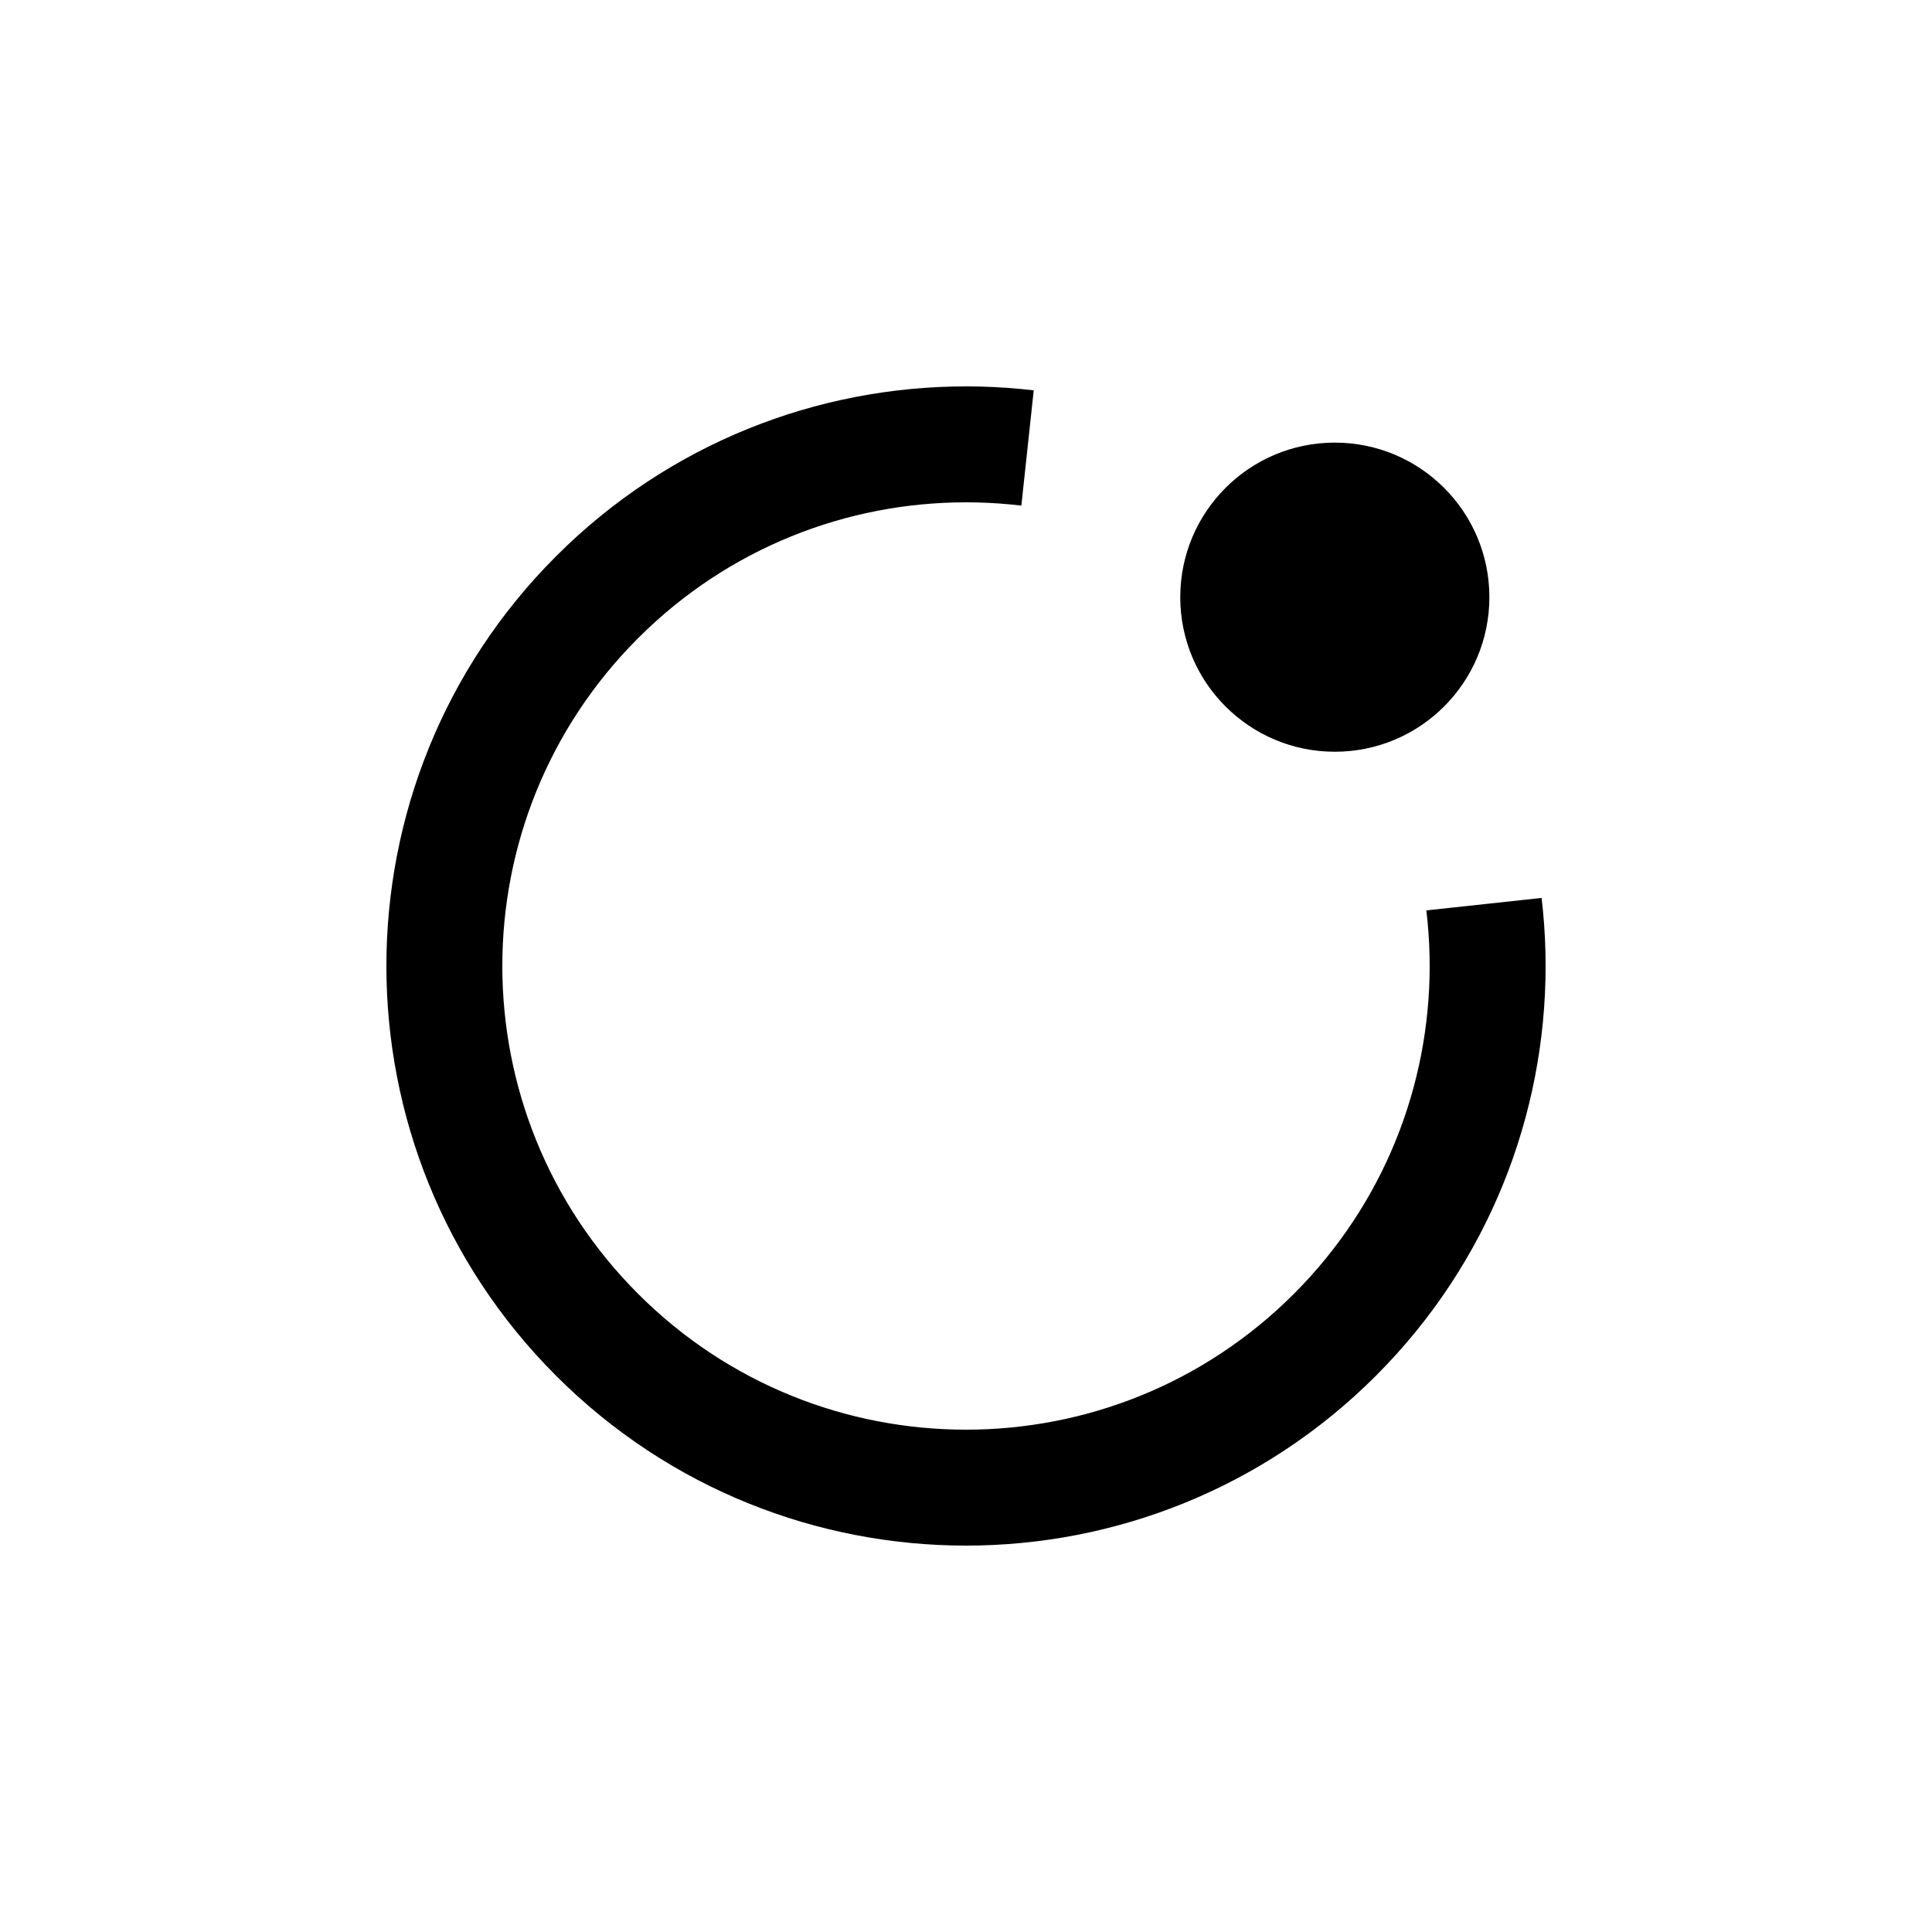
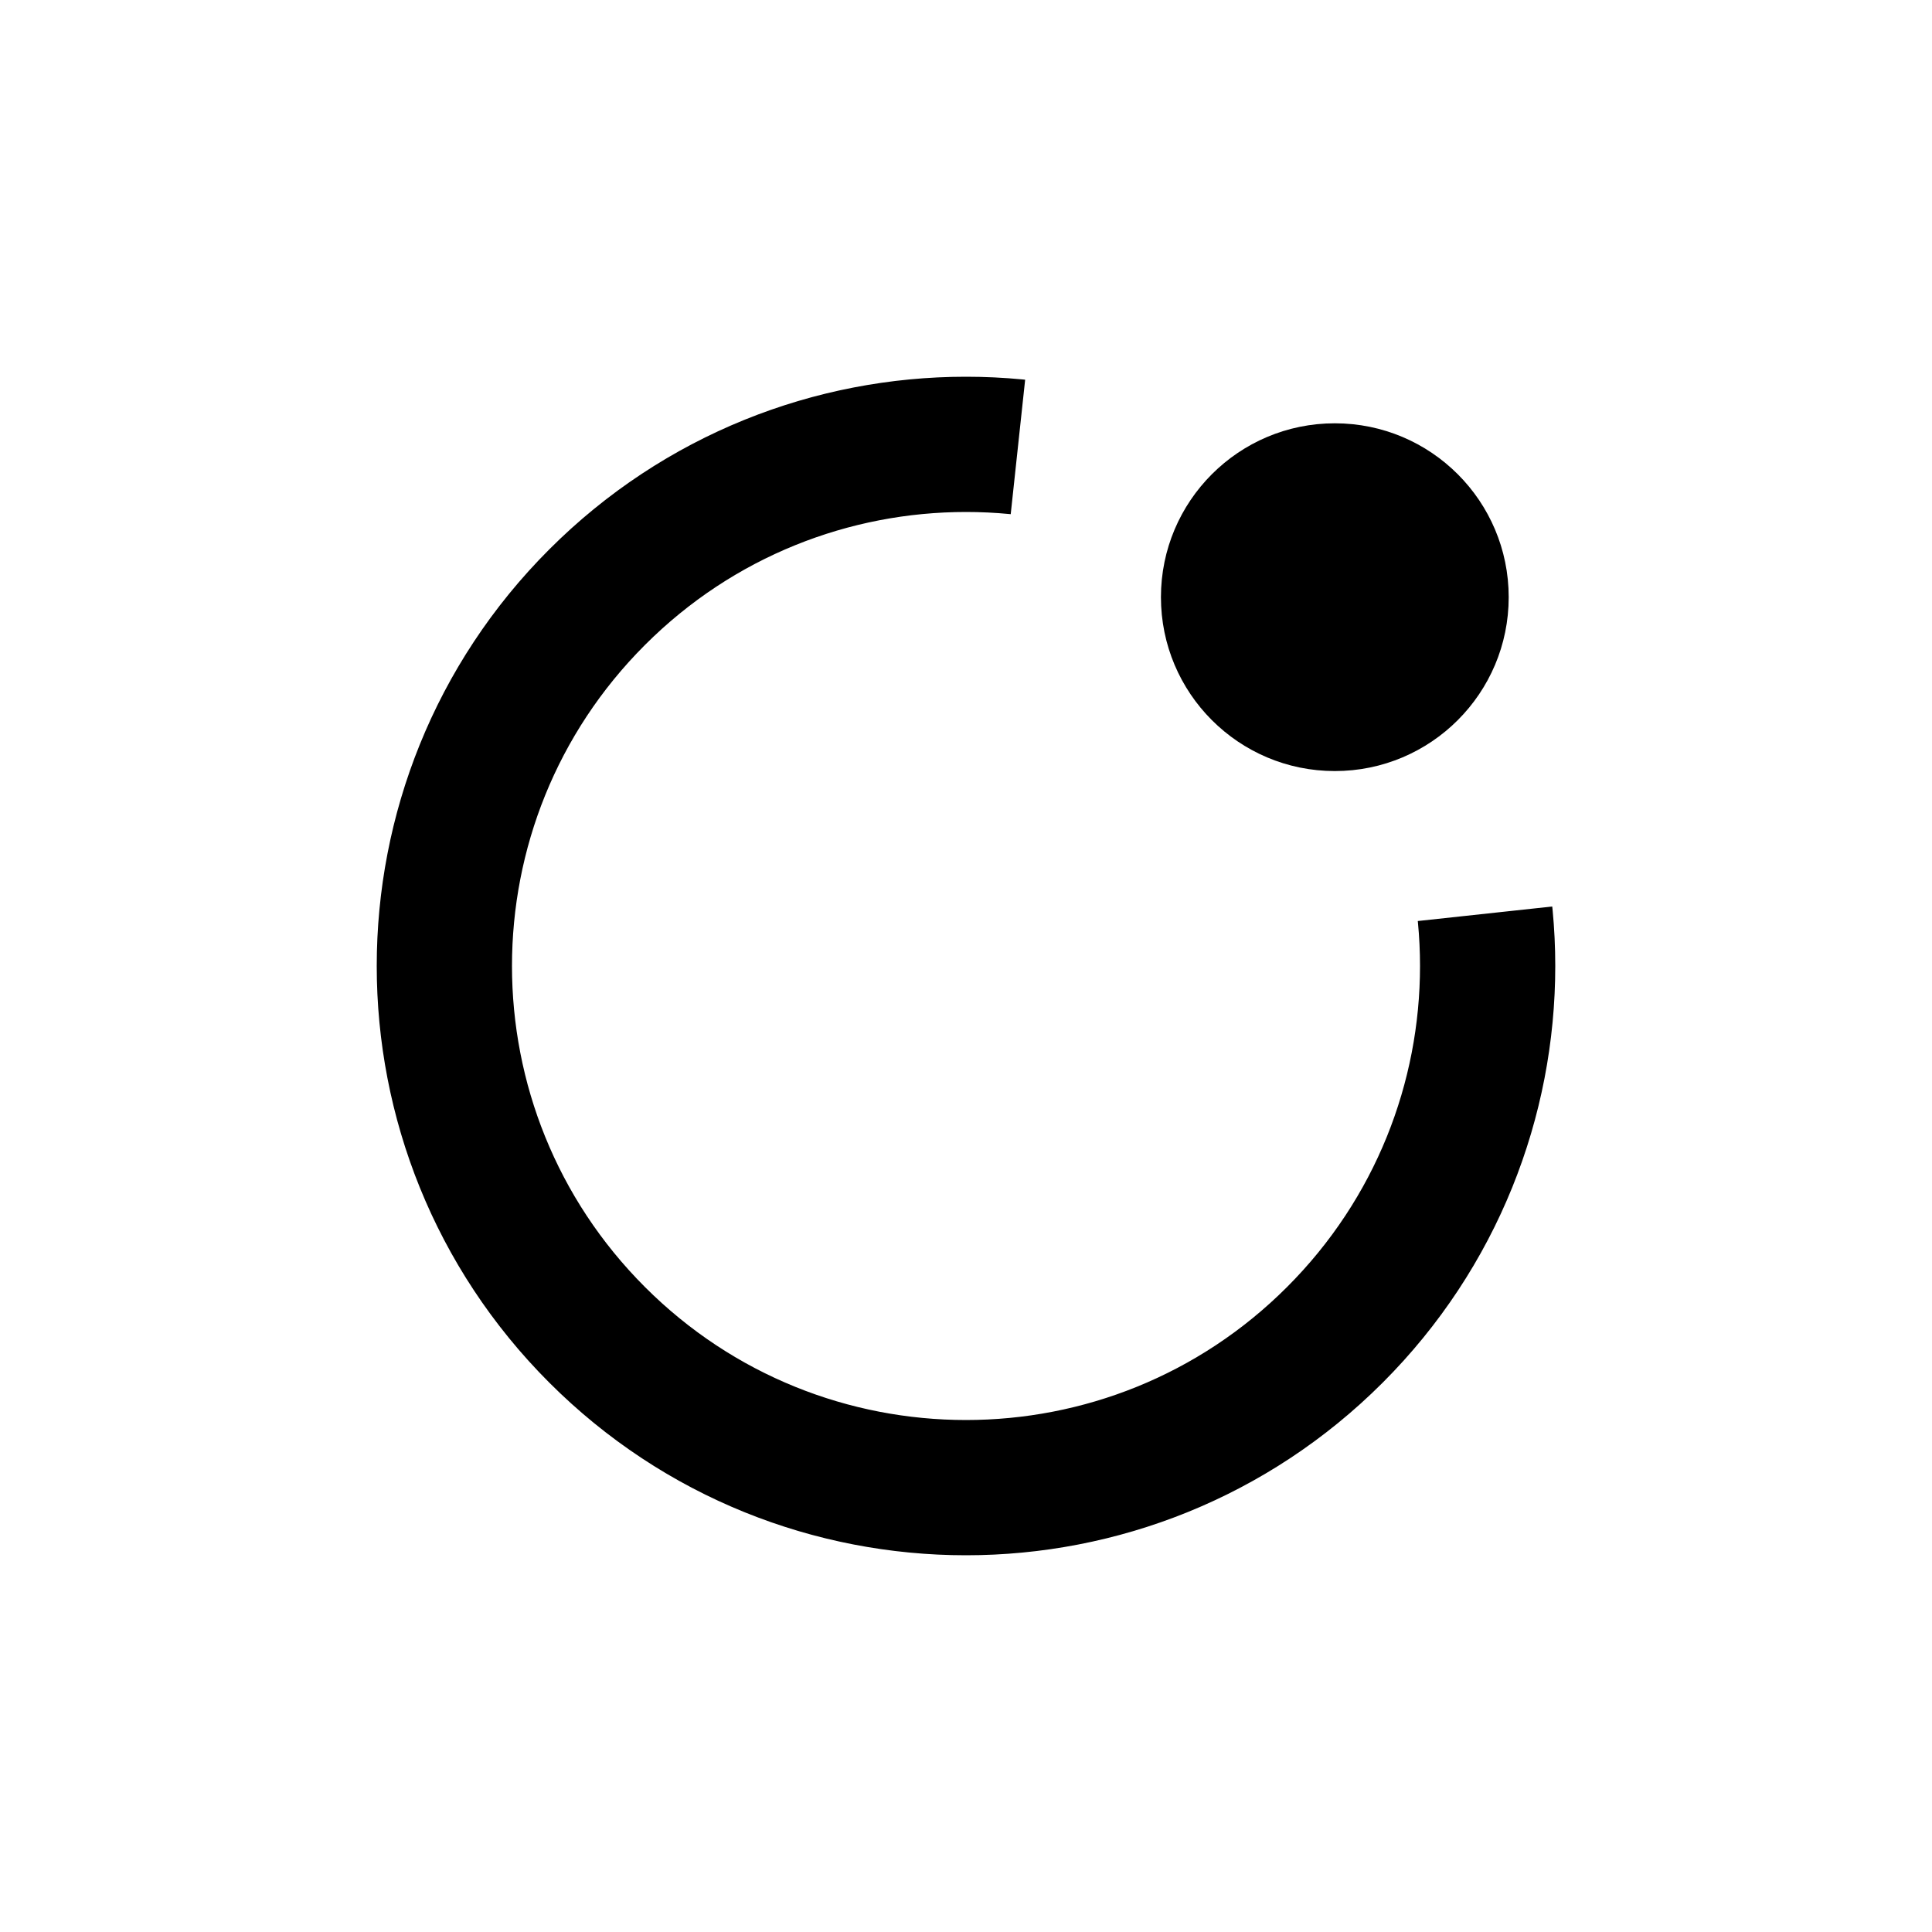
<svg xmlns="http://www.w3.org/2000/svg" viewBox="0 0 100 100" width="100" height="100" role="img" aria-label="Mote mark: the boundary ring (adopted)">
-   <circle cx="50" cy="50" r="27" fill="none" stroke="currentColor" stroke-width="6" stroke-dasharray="133.65 36.00" stroke-dashoffset="151.65" transform="rotate(-45 50 50)" />
-   <circle cx="69.09" cy="30.91" r="8" fill="currentColor" />
+   <circle cx="50" cy="50" r="27" fill="none" stroke="currentColor" stroke-width="7" stroke-dasharray="132.65 37.00" stroke-dashoffset="151.15" transform="rotate(-45 50 50)" />
+   <circle cx="69.09" cy="30.91" r="9" fill="currentColor" />
</svg>
